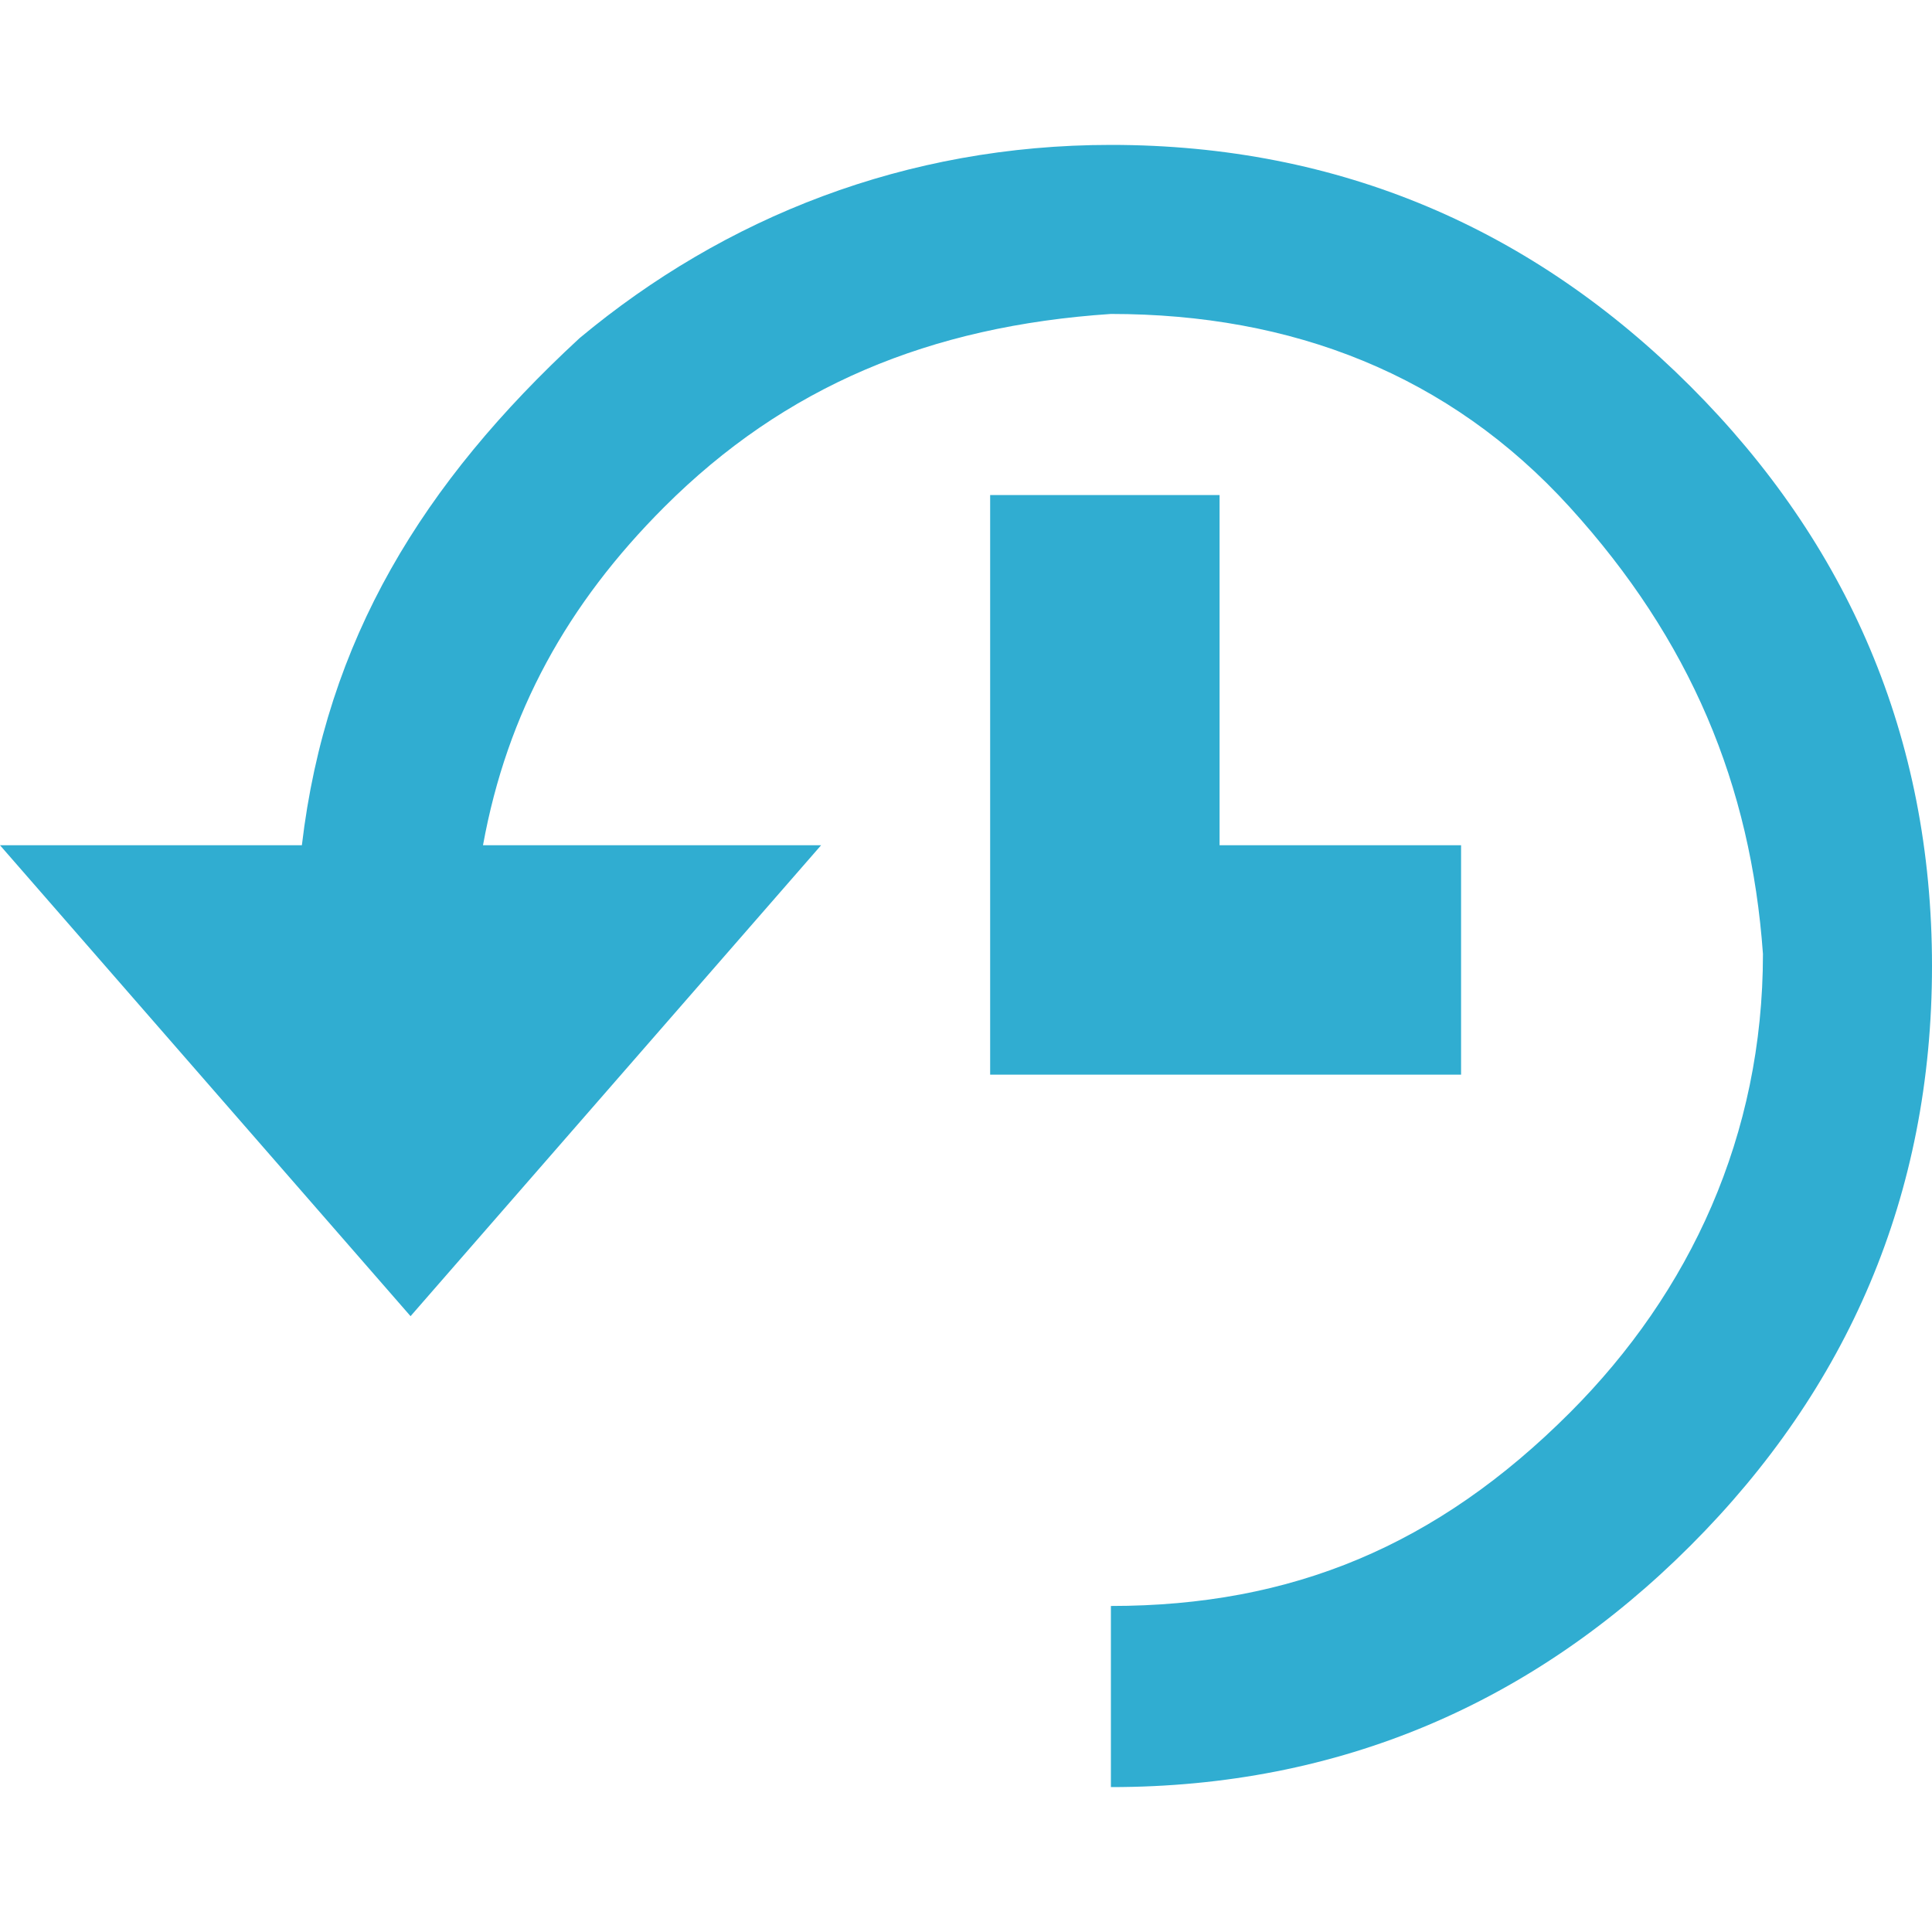
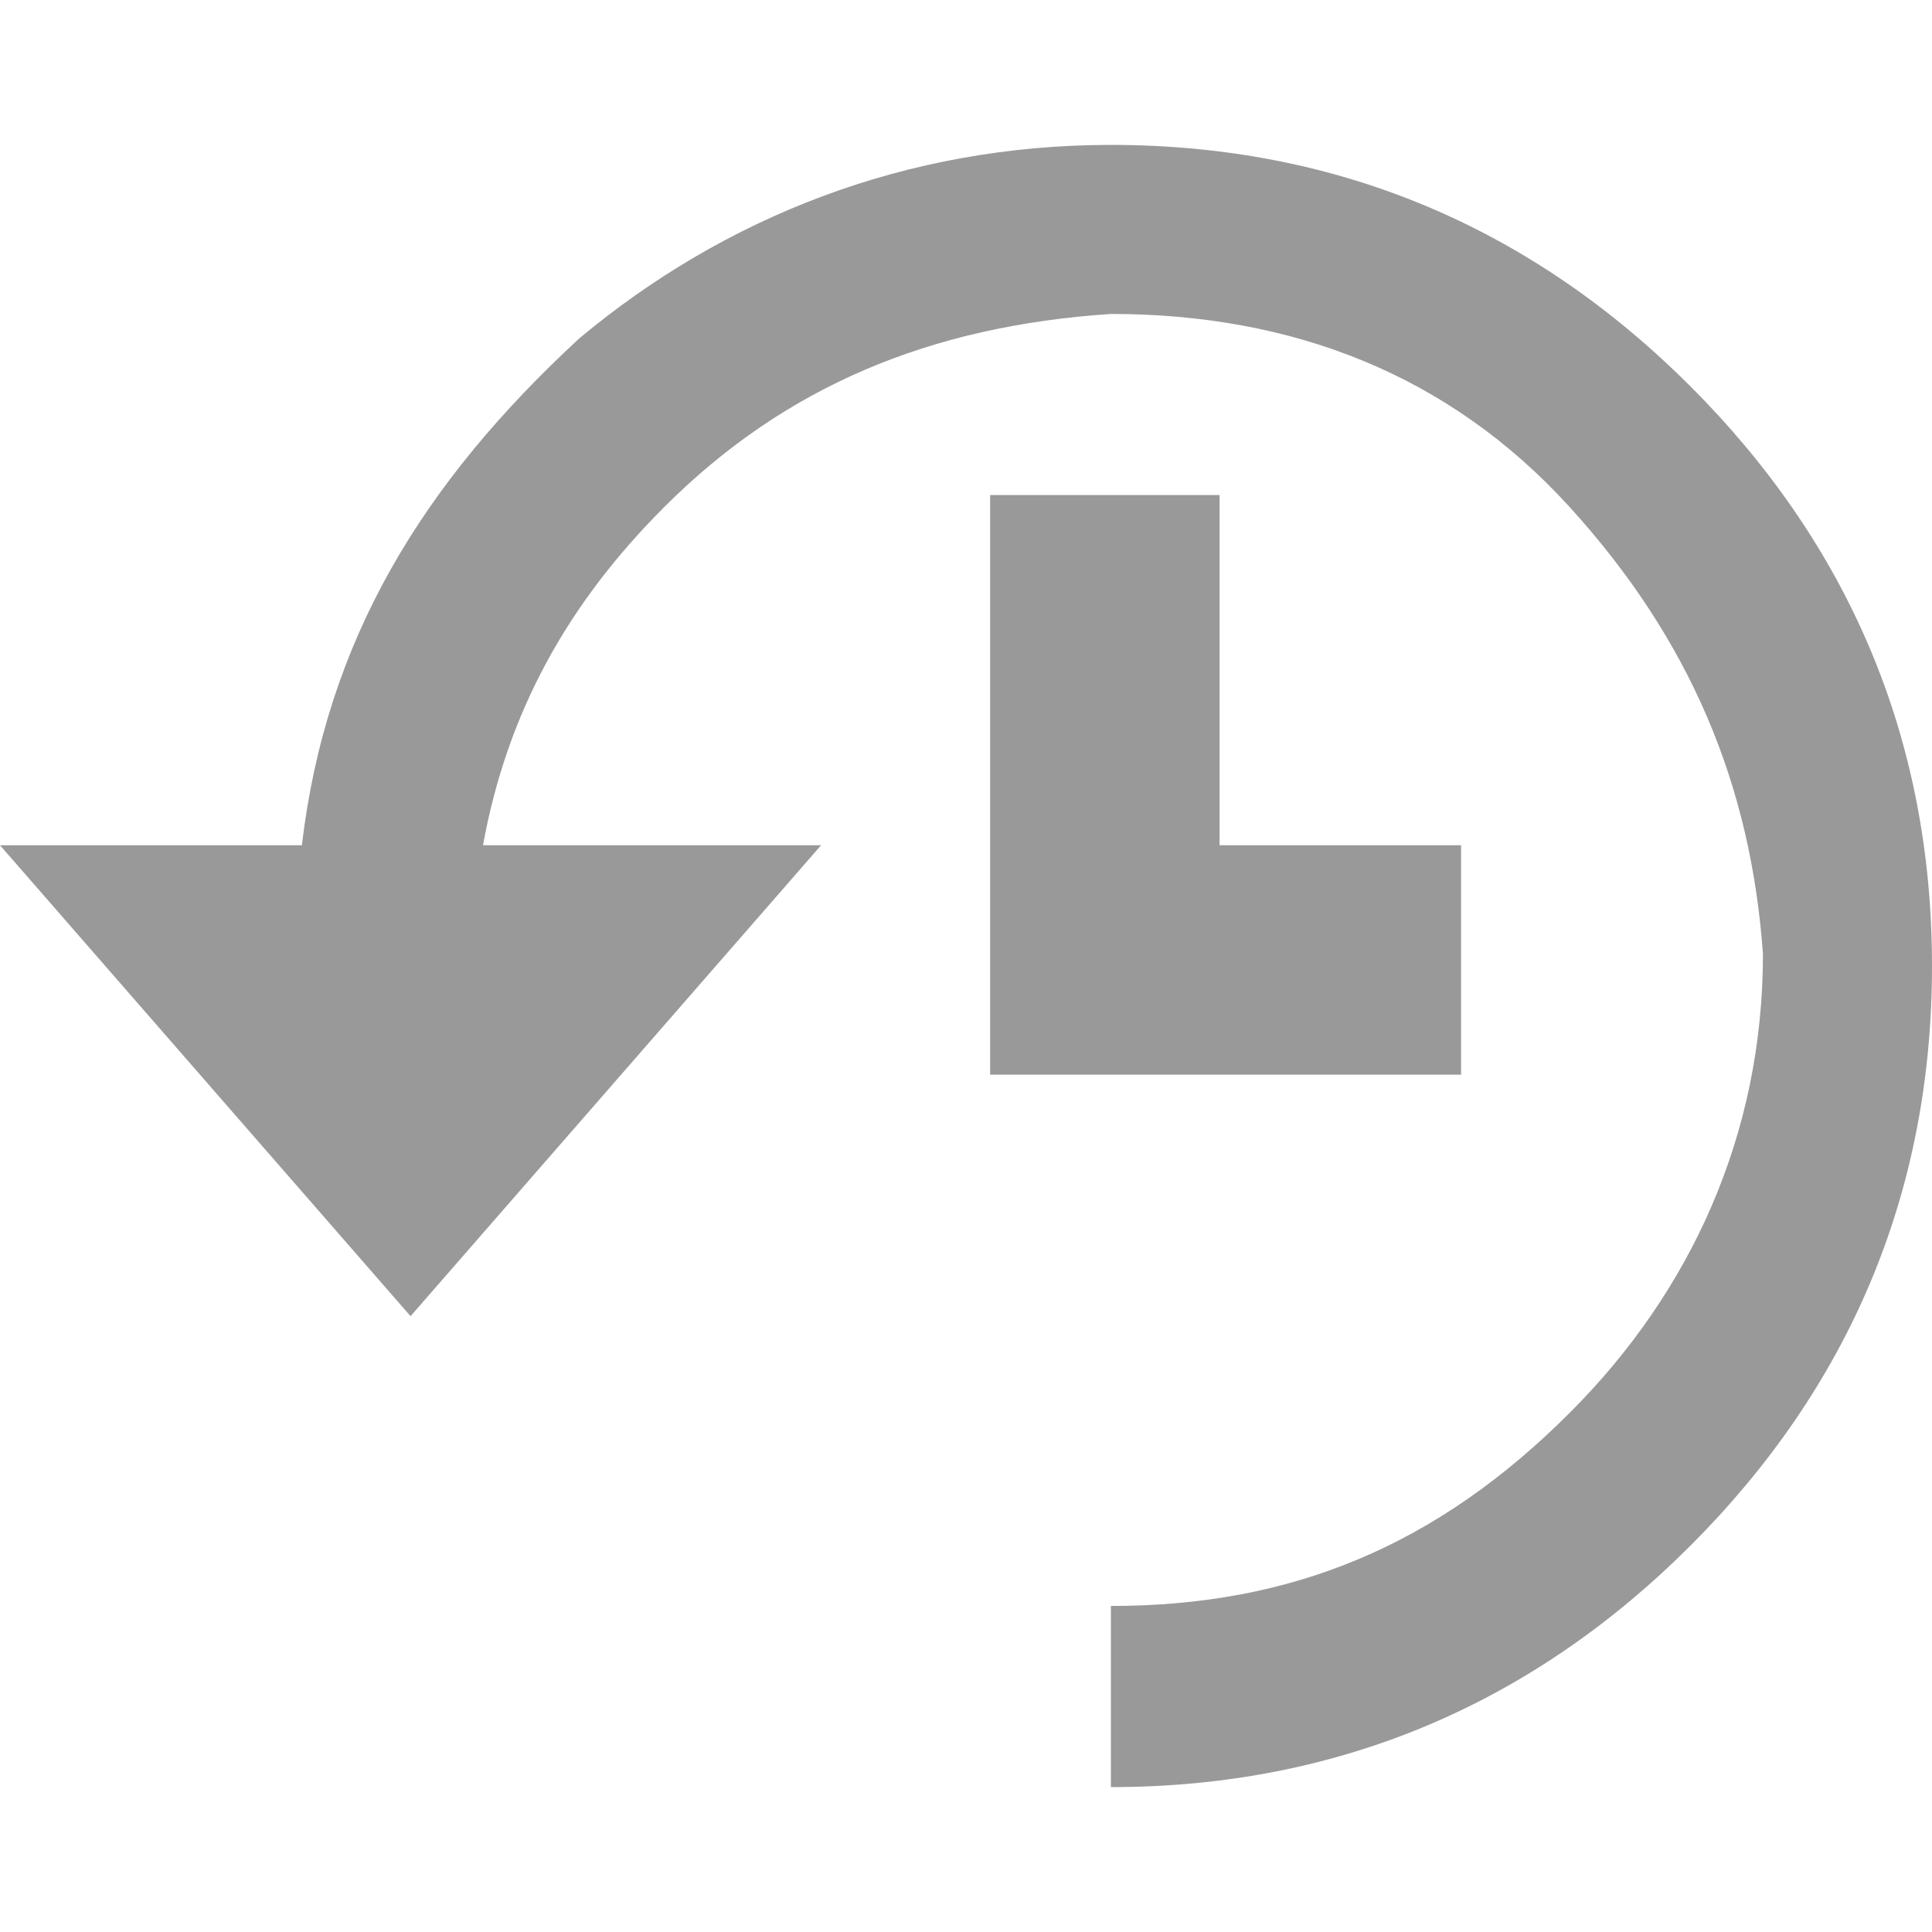
<svg xmlns="http://www.w3.org/2000/svg" width="16" height="16" viewBox="0 -1.2 16 16" preserveAspectRatio="xMinYMid meet" overflow="visible">
-   <path d="M9.2 0c1.9 0 3.5.7 4.8 2 1.3 1.3 2 2.9 2 4.8s-.7 3.5-2 4.8c-1.3 1.3-2.9 2-4.8 2v-1.5c1.5 0 2.7-.5 3.8-1.6 1-1 1.6-2.3 1.6-3.8C14.5 5.3 14 4.1 13 3s-2.3-1.6-3.8-1.6C7.7 1.5 6.5 2 5.5 3c-.8.8-1.3 1.7-1.5 2.8h2.8L3.4 9.7 0 5.8h2.5c.2-1.7 1-3 2.3-4.2C6 .6 7.5 0 9.2 0zm2.9 5.8v1.9H8.2V2.9h1.9v2.9h2z" fill="#30add1" />
+   <path d="M9.2 0c1.9 0 3.5.7 4.8 2 1.3 1.3 2 2.9 2 4.8s-.7 3.5-2 4.8c-1.3 1.3-2.9 2-4.8 2v-1.5c1.5 0 2.7-.5 3.8-1.6 1-1 1.6-2.3 1.6-3.8C14.5 5.3 14 4.1 13 3s-2.3-1.6-3.8-1.6C7.7 1.5 6.5 2 5.5 3c-.8.8-1.3 1.7-1.5 2.8h2.8L3.4 9.7 0 5.8h2.5c.2-1.7 1-3 2.3-4.2C6 .6 7.5 0 9.2 0zm2.9 5.8v1.9H8.2V2.9h1.9v2.9h2z" fill="#999" />
</svg>
